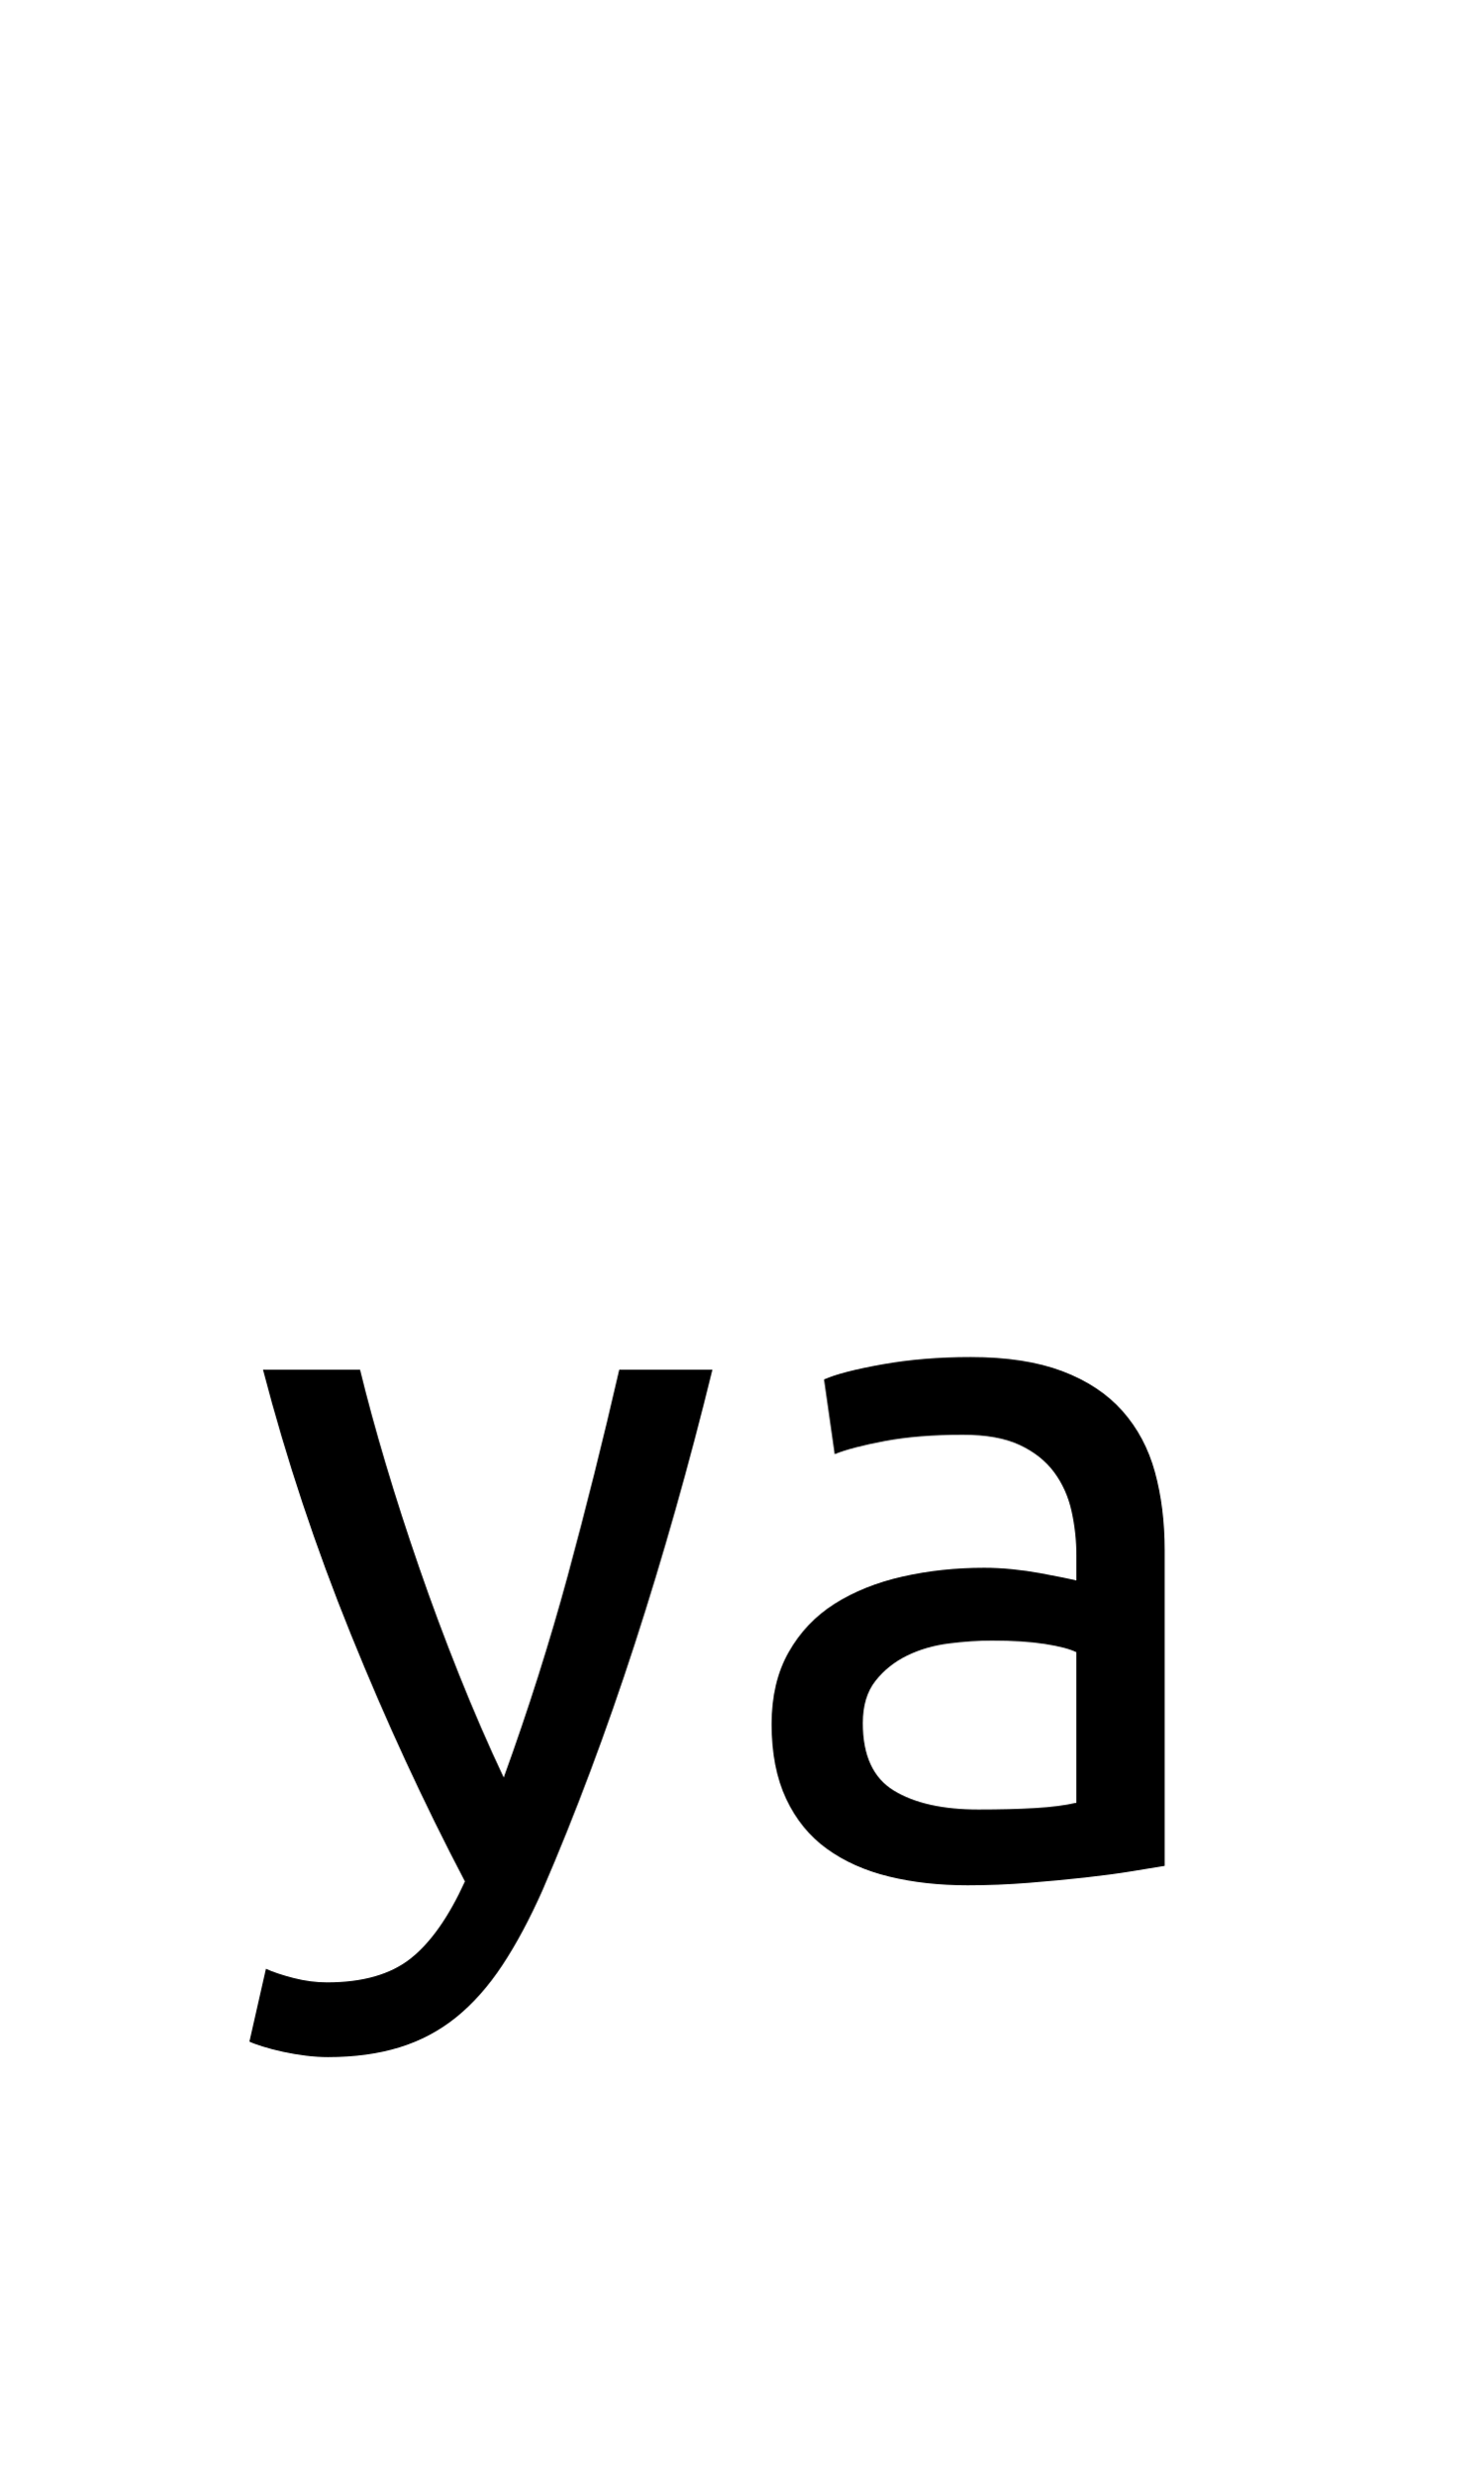
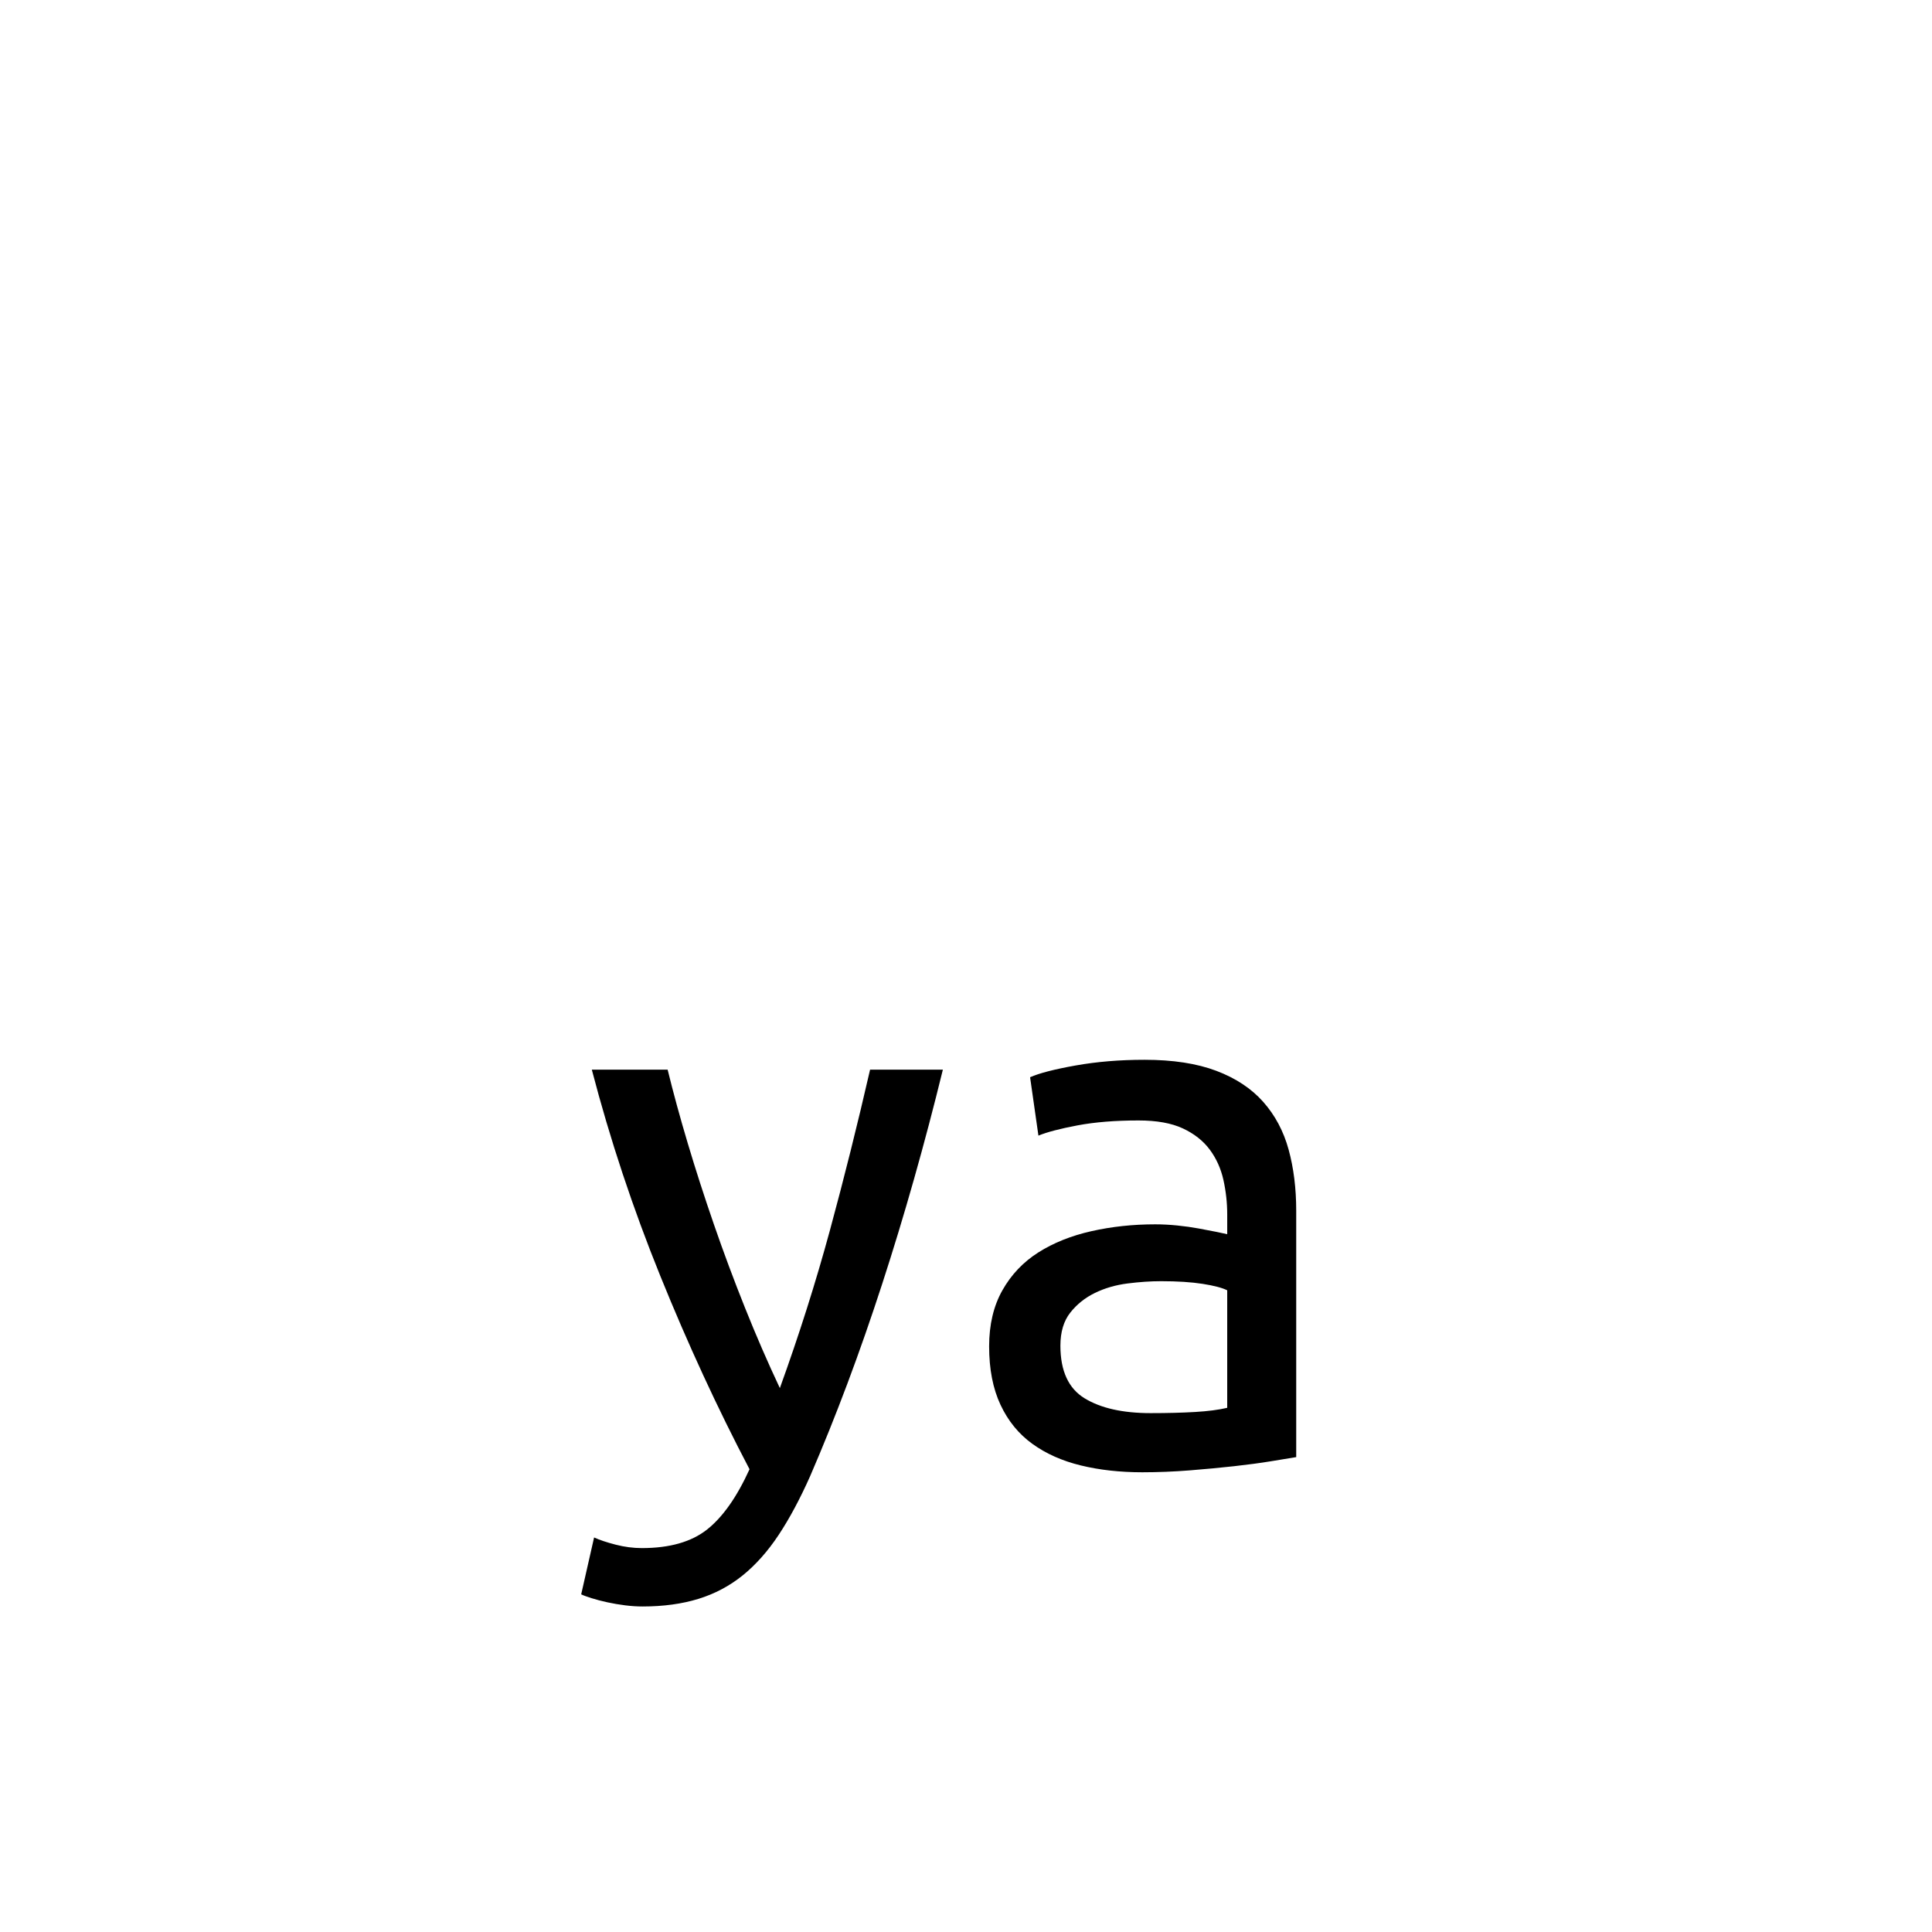
- <svg xmlns="http://www.w3.org/2000/svg" version="1.1" x="0px" y="0px" width="340.158px" height="566.93px" viewBox="0 0 340.158 566.93" enable-background="new 0 0 340.158 566.93" xml:space="preserve">
+ <svg xmlns="http://www.w3.org/2000/svg" version="1.1" x="0px" y="0px" width="340.158px" height="340.158px" viewBox="0 0 340.158 566.93" enable-background="new 0 0 340.158 566.93" xml:space="preserve">
  <g id="fond" display="none">
    <rect x="-8013.937" y="-7908" display="inline" fill-rule="evenodd" clip-rule="evenodd" fill="#58595B" width="16654.492" height="16572.797" />
  </g>
  <g id="en_cours">
</g>
  <g id="fini">
    <g>
      <path d="M60.945,451.16c1.63,0.741,3.744,1.446,6.341,2.114c2.593,0.667,5.152,1.001,7.676,1.001    c8.156,0,14.536-1.818,19.135-5.451c4.596-3.637,8.75-9.532,12.459-17.688c-9.345-17.8-18.061-36.674-26.144-56.626    c-8.086-19.948-14.796-40.161-20.136-60.631h22.25c1.631,6.675,3.595,13.872,5.896,21.583c2.298,7.714,4.856,15.651,7.676,23.807    c2.816,8.159,5.858,16.319,9.122,24.475c3.261,8.16,6.675,16.021,10.235,23.585c5.636-15.574,10.531-31,14.685-46.279    c4.151-15.276,8.083-31,11.792-47.17h21.36c-5.34,21.805-11.274,42.758-17.8,62.855c-6.529,20.102-13.573,38.903-21.137,56.403    c-2.969,6.676-6.046,12.422-9.234,17.244c-3.191,4.818-6.713,8.788-10.569,11.903c-3.859,3.115-8.197,5.413-13.016,6.897    c-4.822,1.481-10.273,2.226-16.354,2.226c-1.634,0-3.337-0.111-5.117-0.334c-1.78-0.223-3.525-0.521-5.229-0.891    c-1.707-0.371-3.264-0.778-4.672-1.224c-1.412-0.444-2.413-0.816-3.004-1.112L60.945,451.16z" />
      <path d="M222.478,310.986c8.305,0,15.314,1.078,21.026,3.227c5.708,2.152,10.308,5.194,13.795,9.122    c3.483,3.933,5.969,8.604,7.454,14.018c1.481,5.417,2.225,11.386,2.225,17.911v72.312c-1.78,0.3-4.266,0.706-7.454,1.225    c-3.191,0.521-6.786,1.001-10.792,1.446c-4.005,0.444-8.343,0.852-13.016,1.224c-4.672,0.368-9.31,0.556-13.906,0.556    c-6.529,0-12.537-0.667-18.022-2.002c-5.49-1.335-10.235-3.449-14.24-6.342c-4.005-2.893-7.12-6.709-9.345-11.458    c-2.225-4.746-3.337-10.458-3.337-17.133c0-6.376,1.297-11.865,3.894-16.465c2.594-4.596,6.119-8.306,10.569-11.125    c4.45-2.815,9.641-4.895,15.575-6.229c5.931-1.335,12.161-2.003,18.69-2.003c2.076,0,4.228,0.111,6.453,0.334    c2.225,0.223,4.338,0.521,6.341,0.89c2.003,0.372,3.745,0.706,5.229,1.002c1.481,0.299,2.521,0.521,3.115,0.667v-5.785    c0-3.41-0.372-6.786-1.112-10.123c-0.744-3.338-2.079-6.304-4.005-8.9c-1.93-2.594-4.562-4.672-7.899-6.229    s-7.676-2.337-13.016-2.337c-6.824,0-12.793,0.483-17.911,1.446c-5.117,0.967-8.938,1.968-11.458,3.004l-2.447-17.132    c2.67-1.186,7.12-2.337,13.35-3.449S215.208,310.986,222.478,310.986z M224.257,414.671c4.895,0,9.234-0.111,13.016-0.334    c3.783-0.223,6.932-0.629,9.456-1.224v-34.487c-1.484-0.74-3.894-1.37-7.231-1.892c-3.337-0.518-7.381-0.778-12.126-0.778    c-3.115,0-6.418,0.223-9.901,0.668c-3.487,0.444-6.675,1.373-9.567,2.781c-2.893,1.411-5.305,3.337-7.231,5.784    c-1.929,2.448-2.892,5.674-2.892,9.679c0,7.419,2.371,12.571,7.12,15.464C209.646,413.225,216.098,414.671,224.257,414.671z" />
    </g>
  </g>
</svg>
